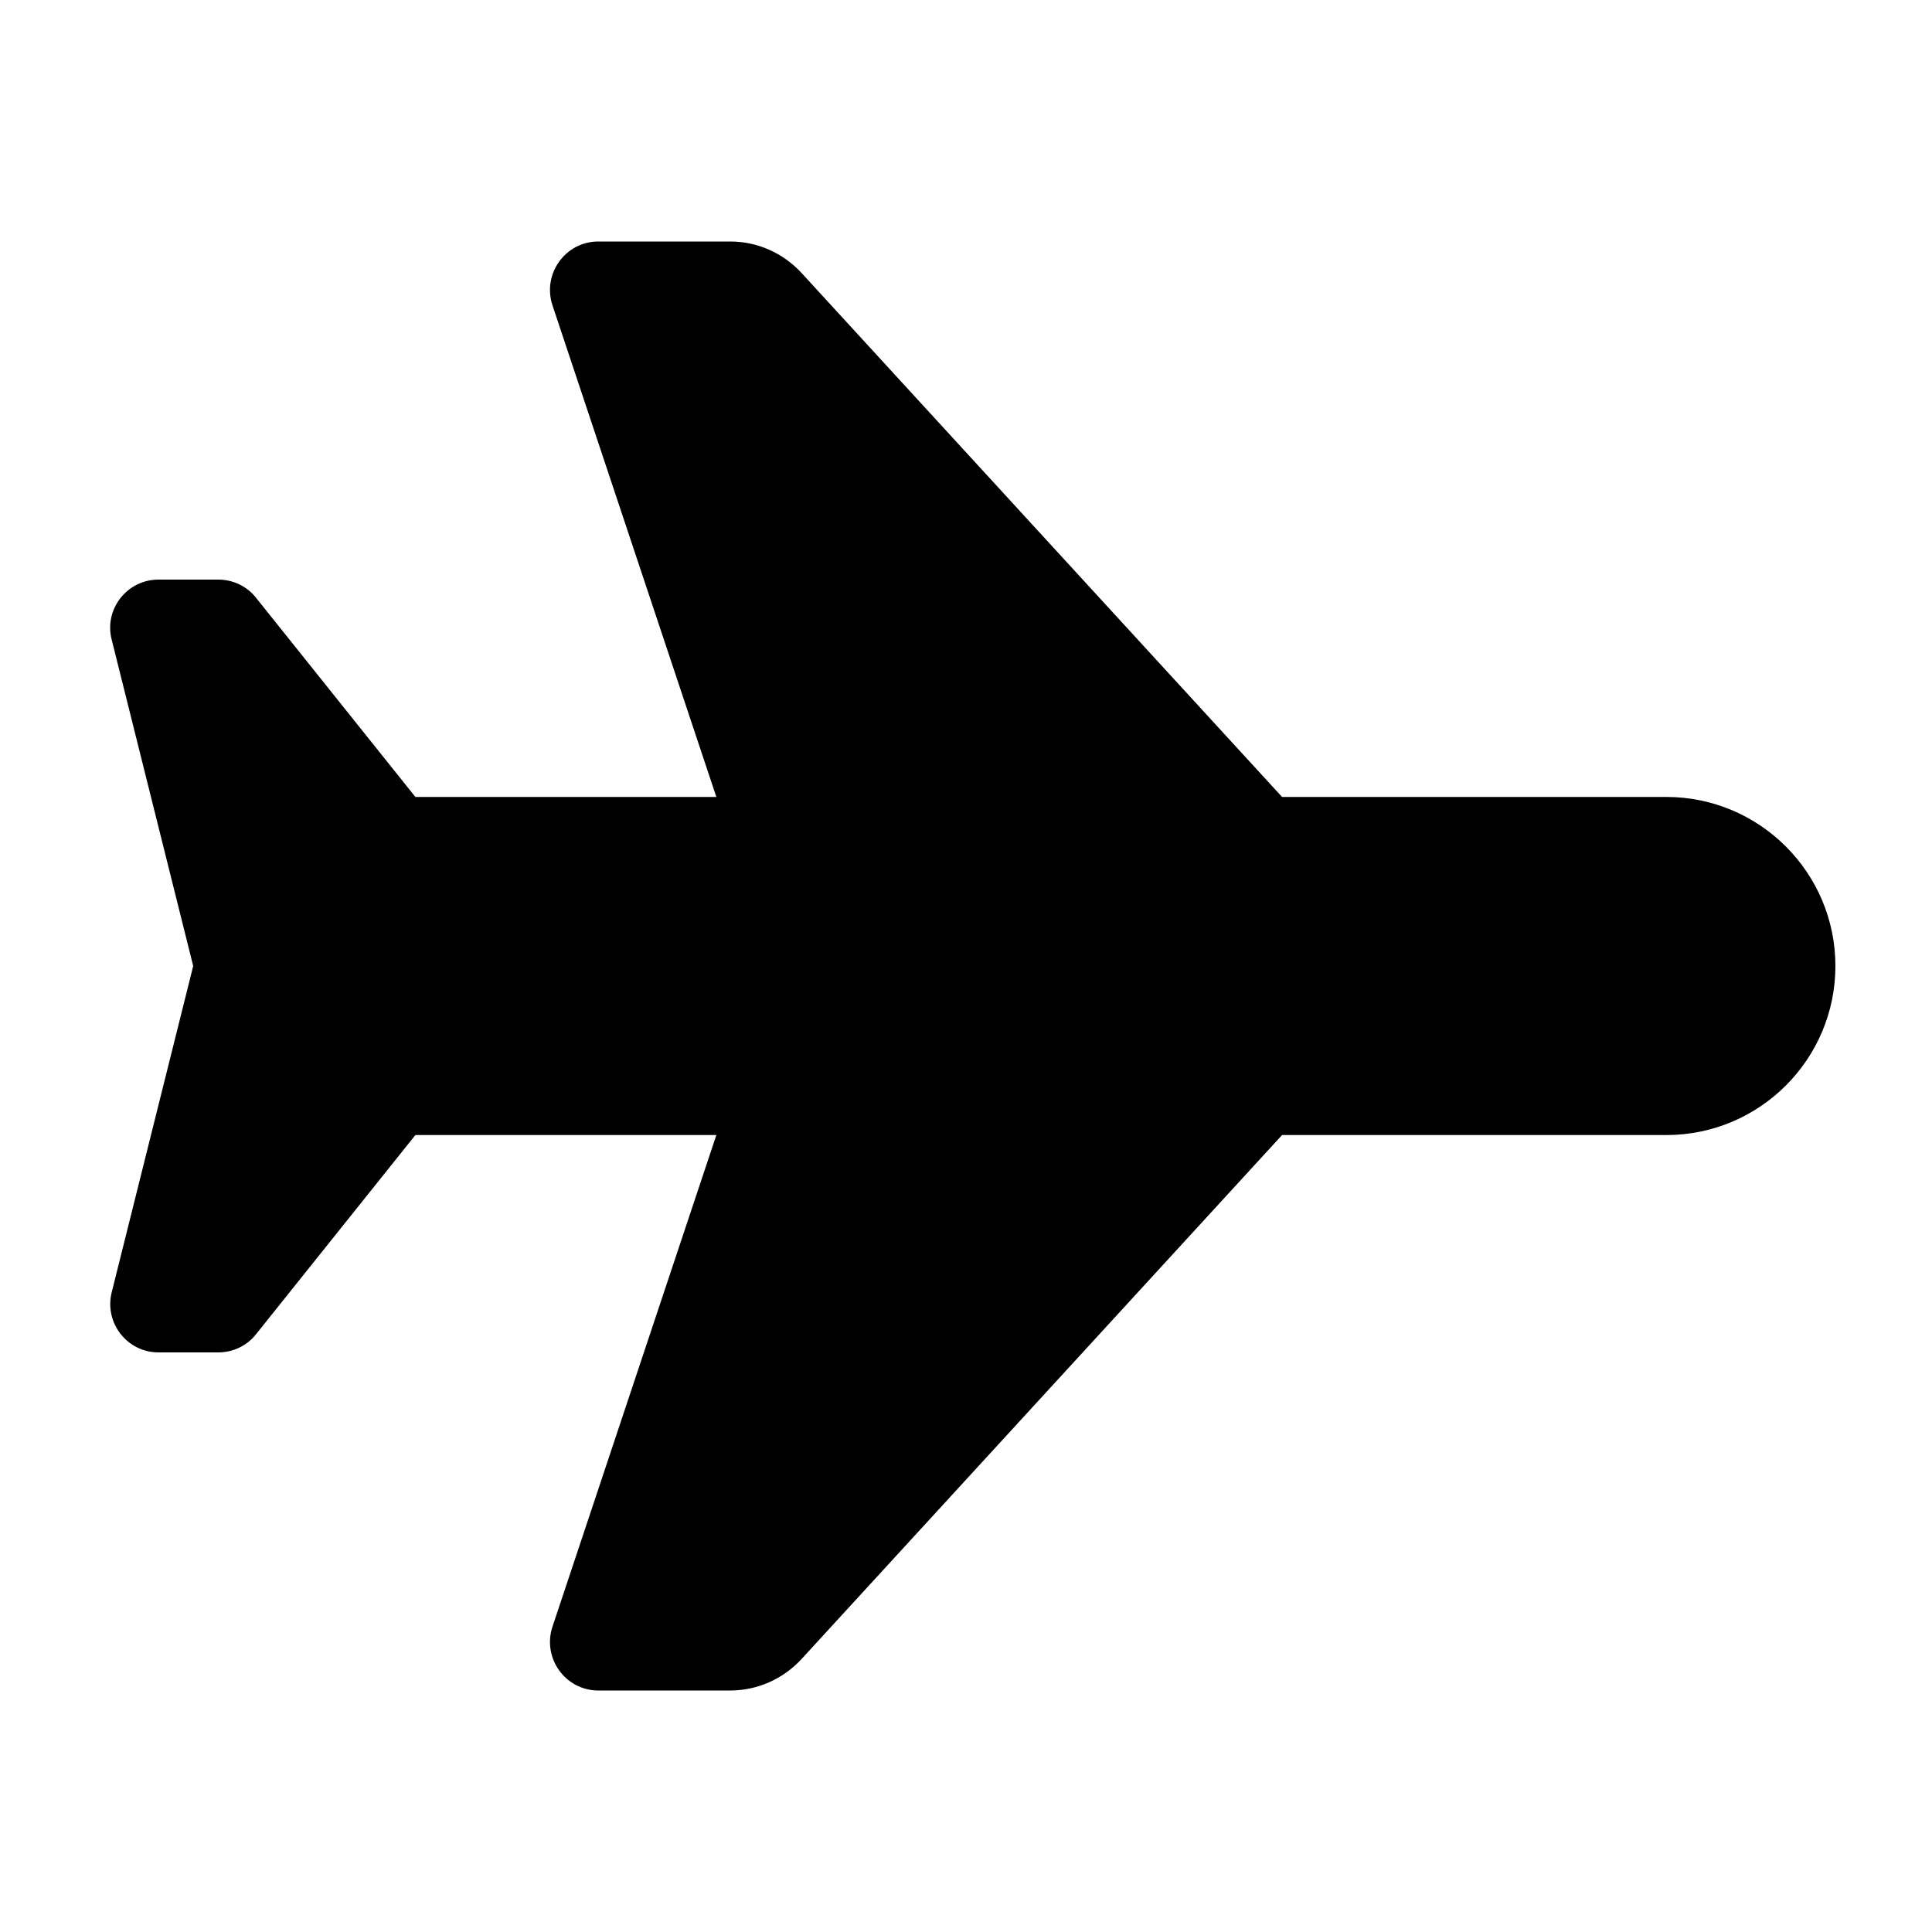
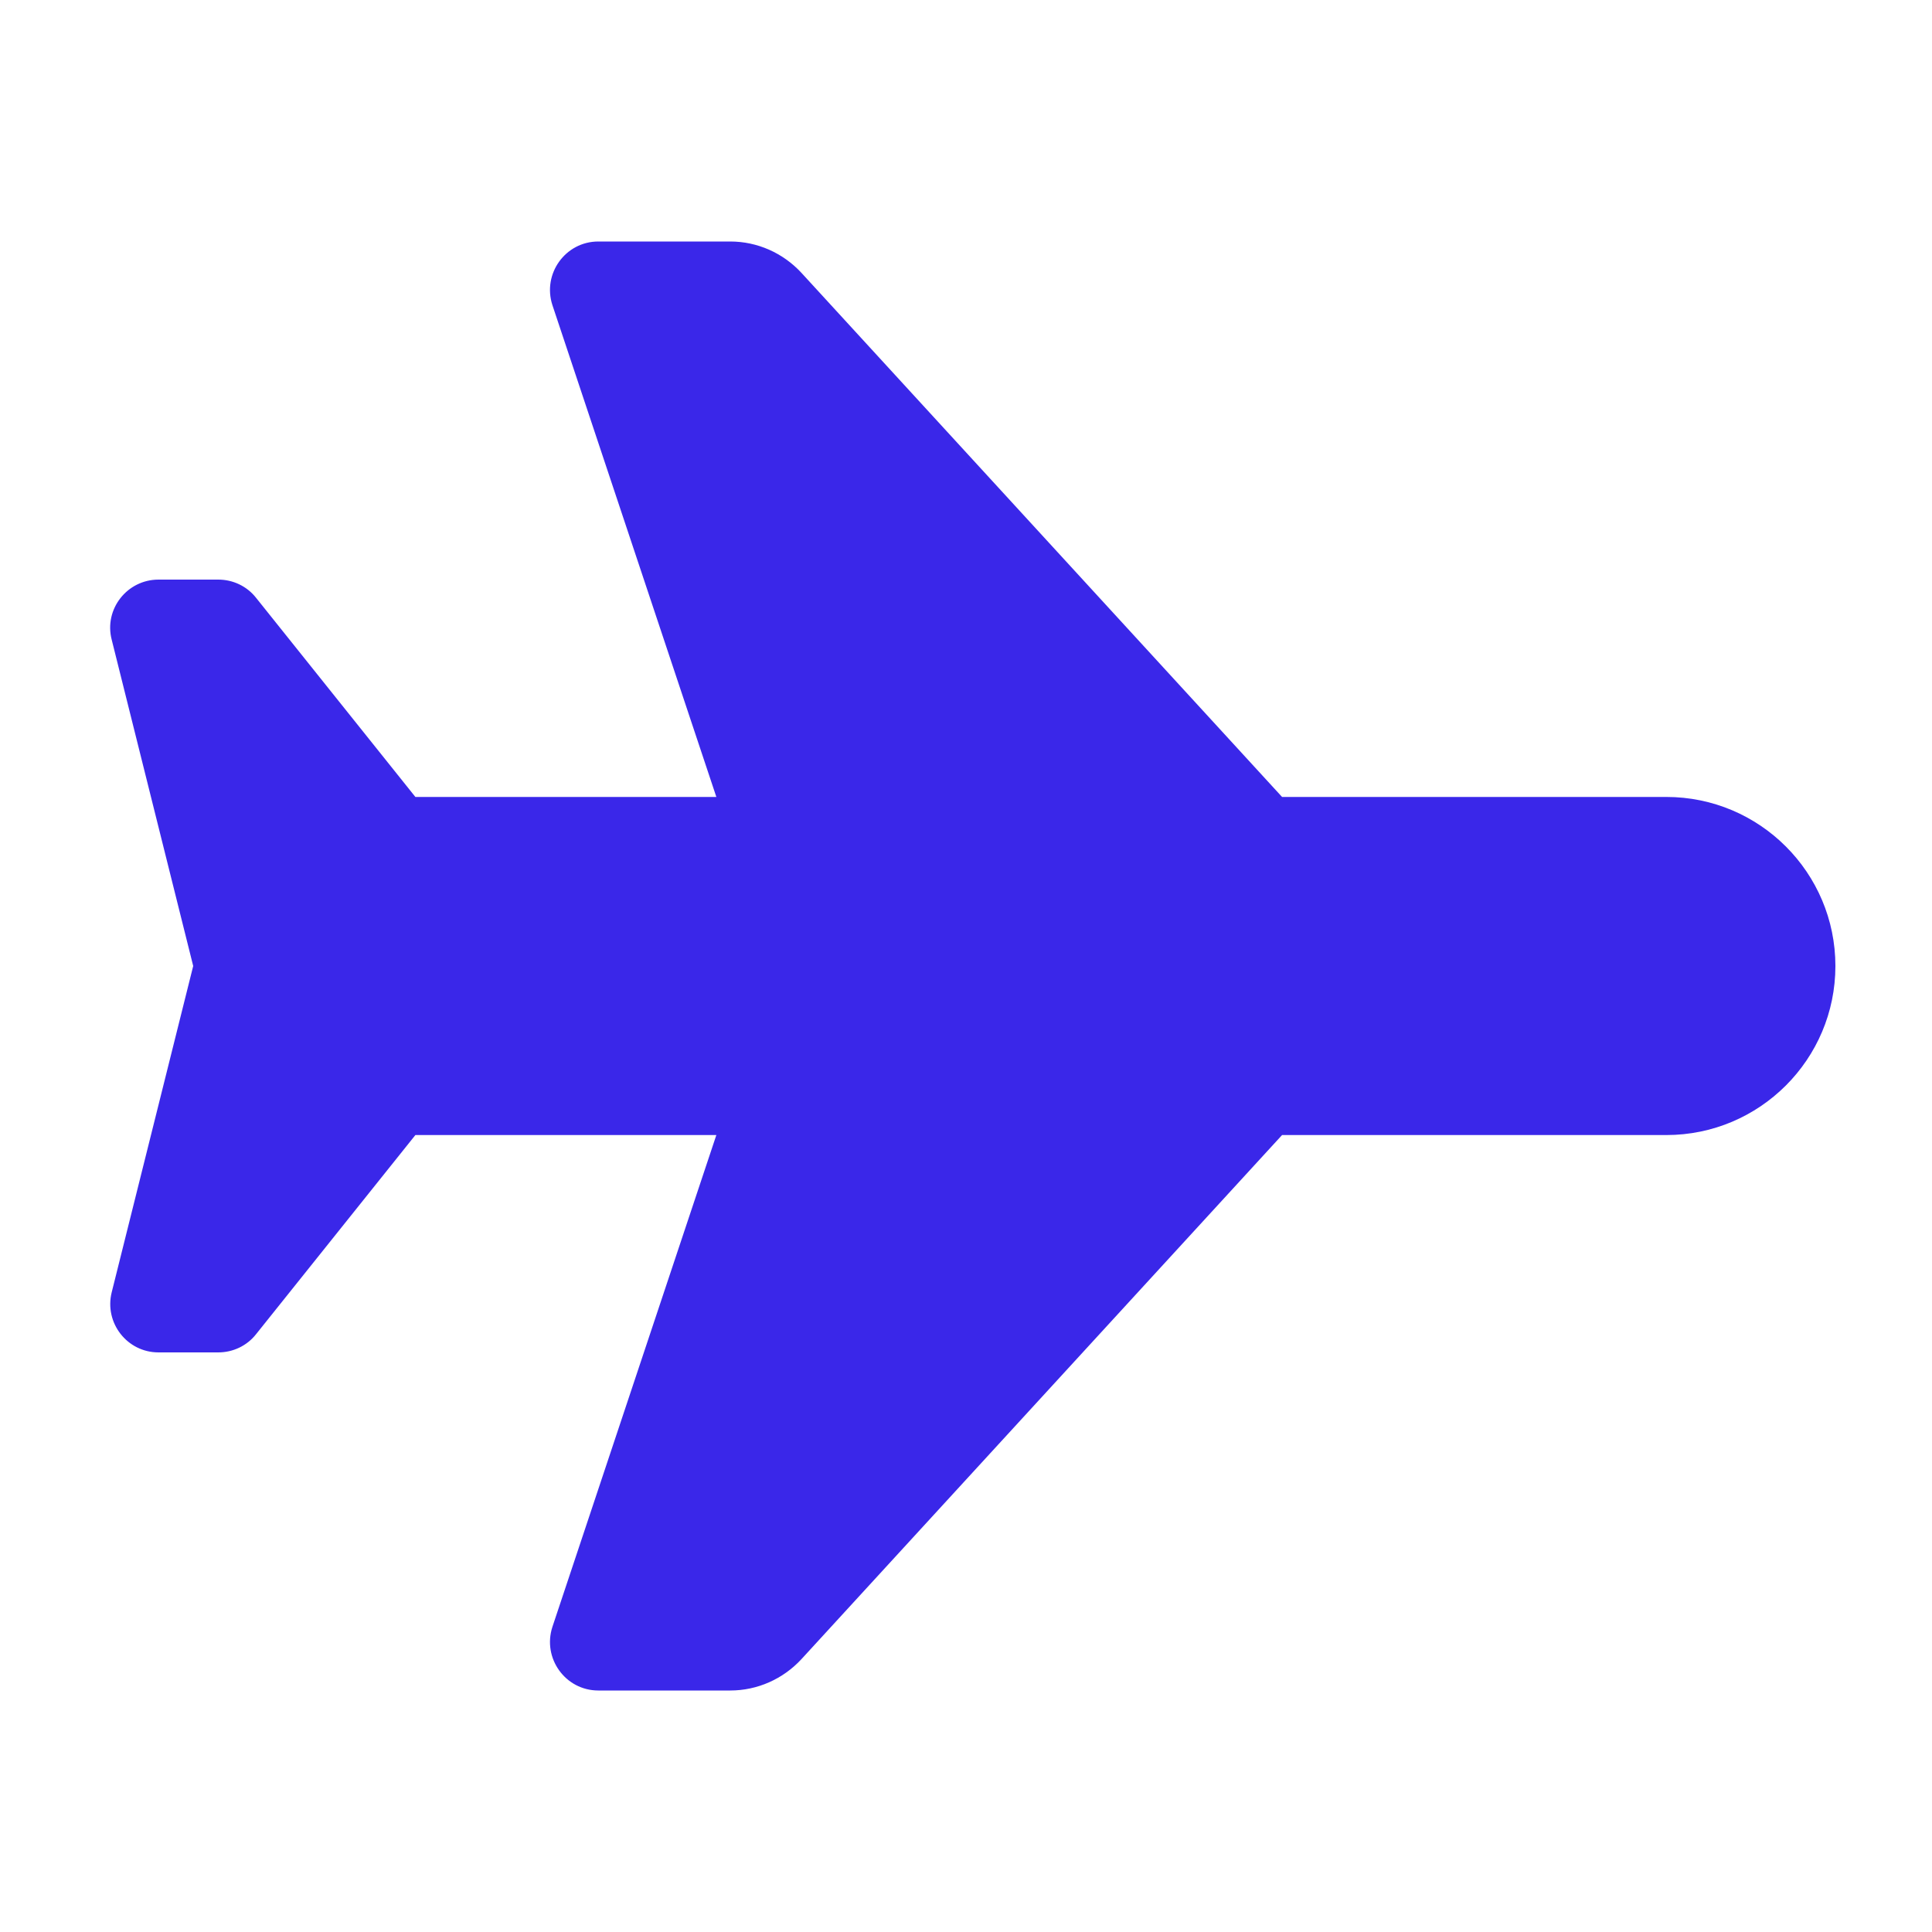
- <svg xmlns="http://www.w3.org/2000/svg" viewBox="0 0 640 640">
+ <svg xmlns="http://www.w3.org/2000/svg" fill="#3a27e9ff" viewBox="0 0 640 640">
  <path d="M552 264C582.9 264 608 289.1 608 320C608 350.9 582.9 376 552 376L424.7 376L265.5 549.6C259.4 556.2 250.9 560 241.9 560L198.2 560C187.3 560 179.6 549.3 183 538.9L237.3 376L137.6 376L84.8 442C81.8 445.8 77.2 448 72.3 448L52.5 448C42.1 448 34.5 438.2 37 428.1L64 320L37 211.9C34.4 201.8 42.1 192 52.5 192L72.3 192C77.2 192 81.8 194.2 84.8 198L137.6 264L237.3 264L183 101.1C179.6 90.7 187.3 80 198.2 80L241.9 80C250.9 80 259.4 83.8 265.5 90.4L424.7 264L552 264z" />
</svg>
